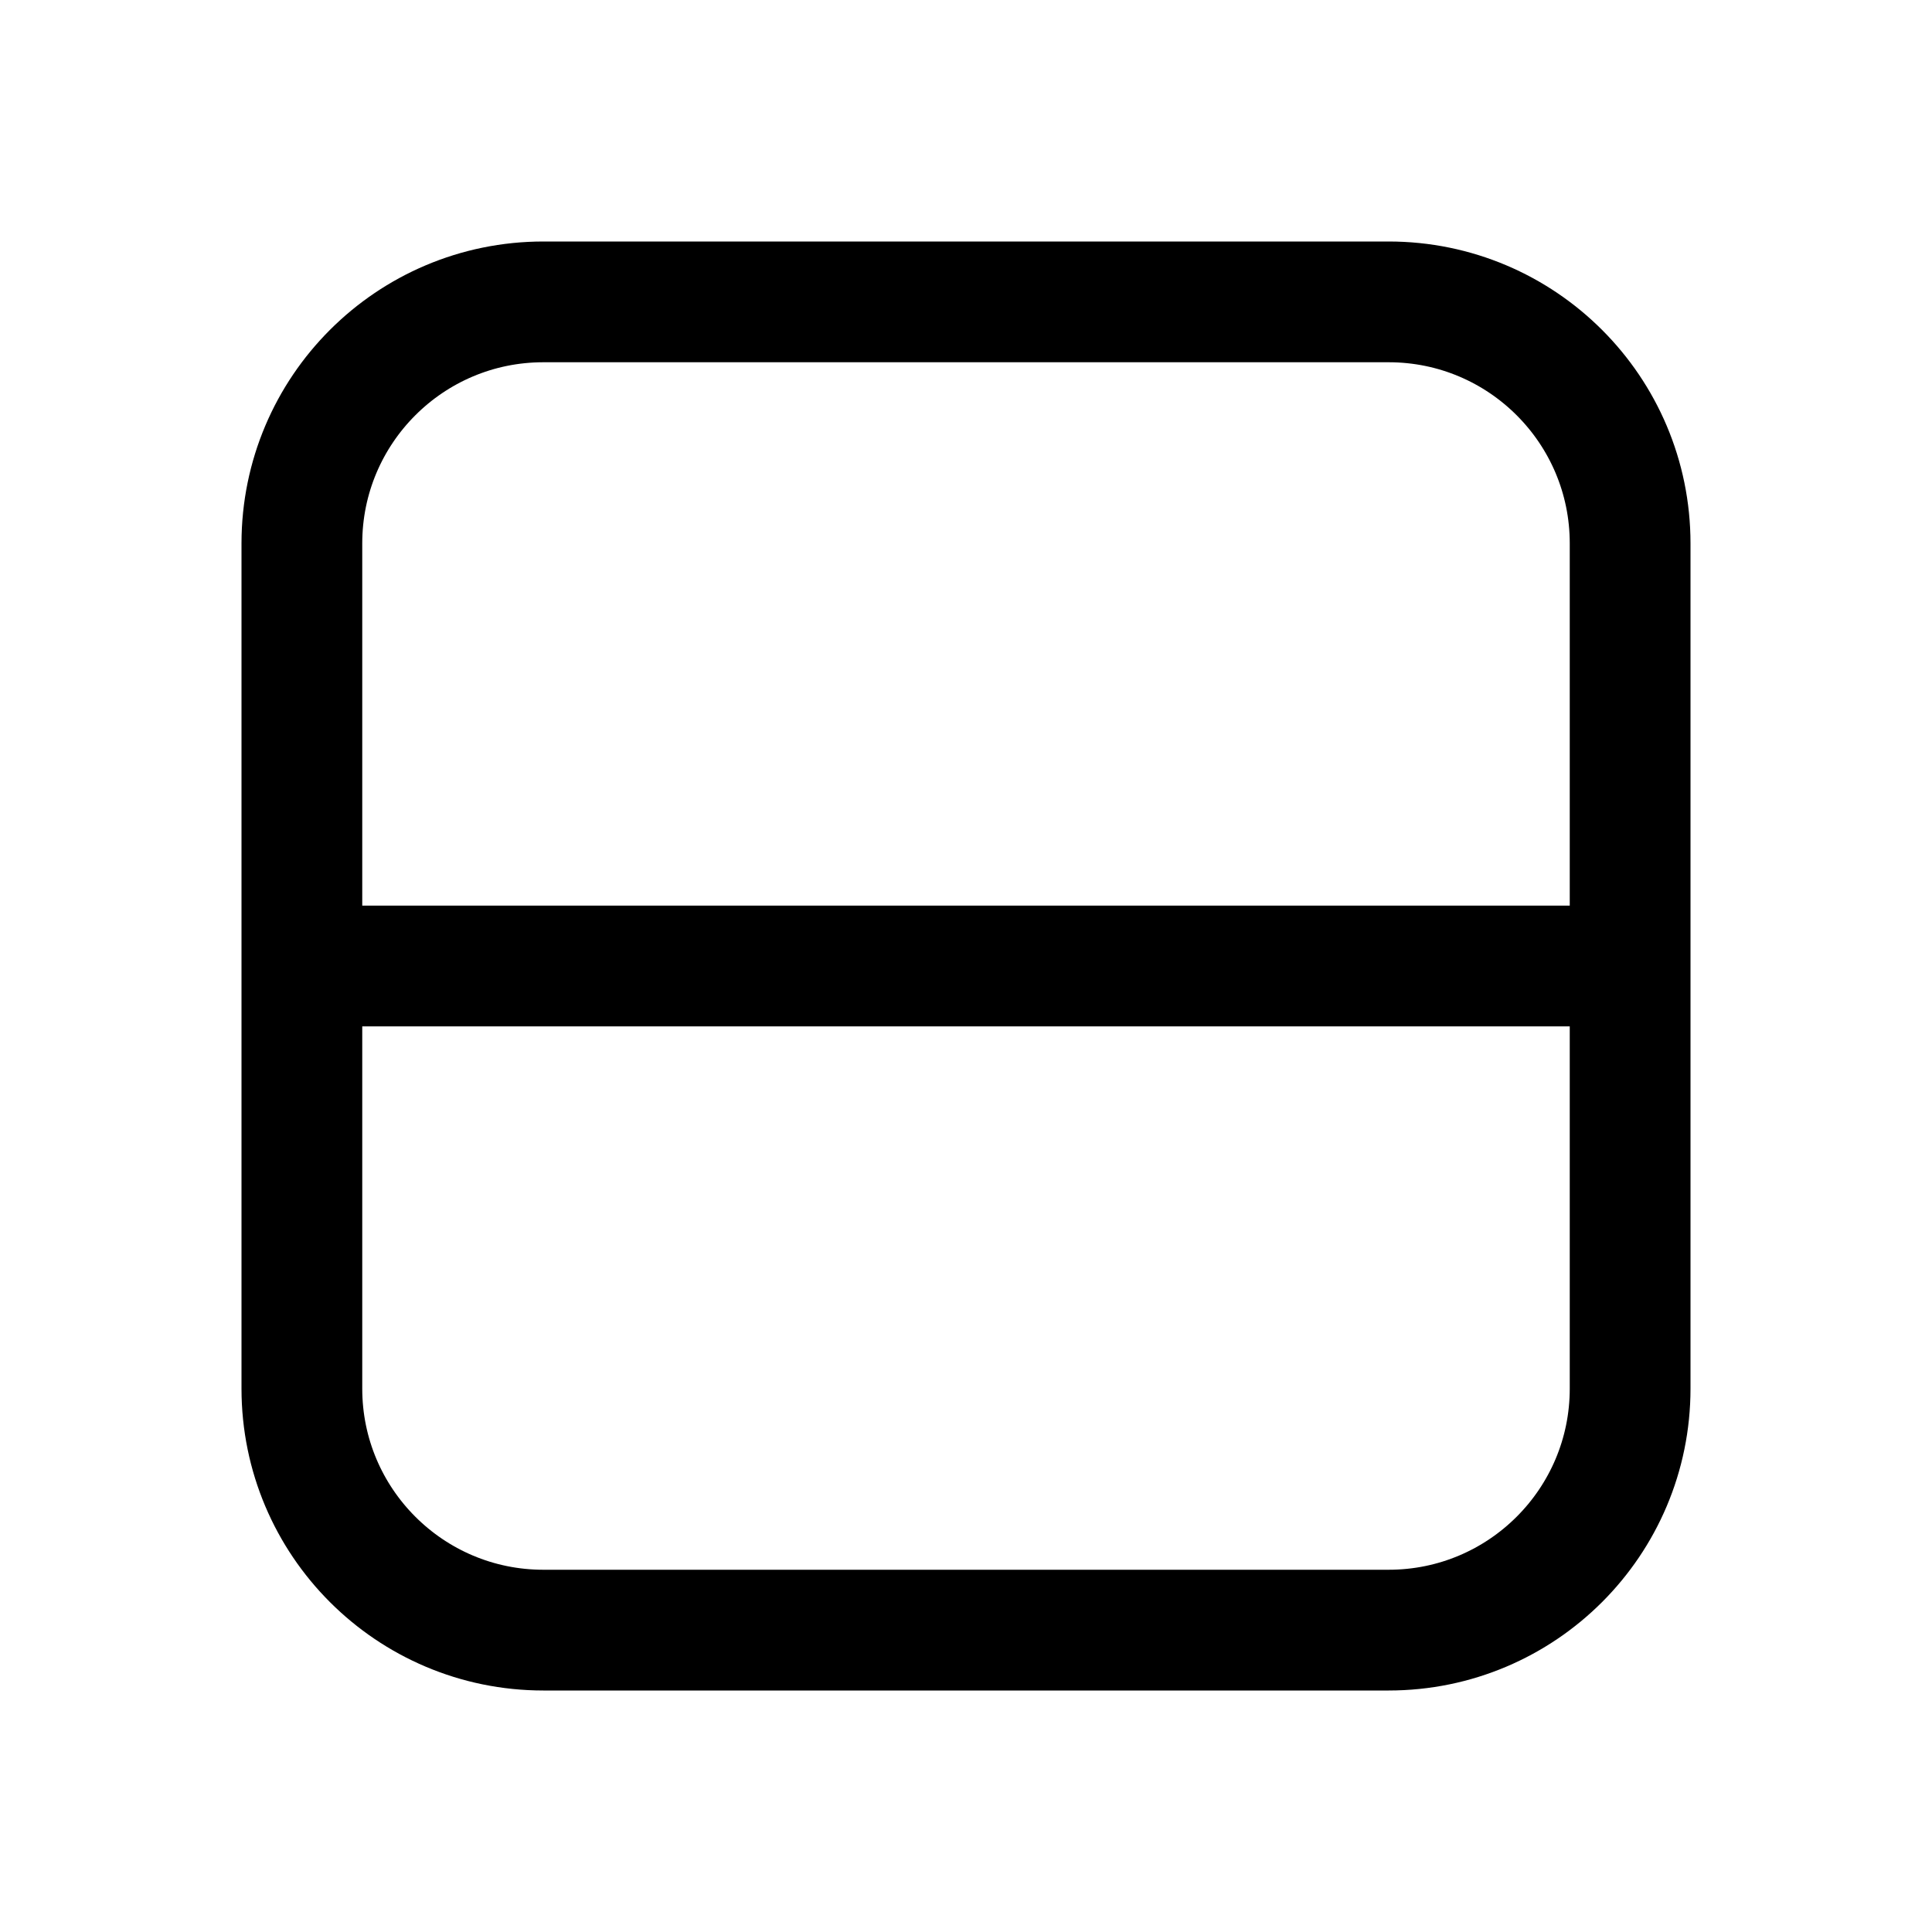
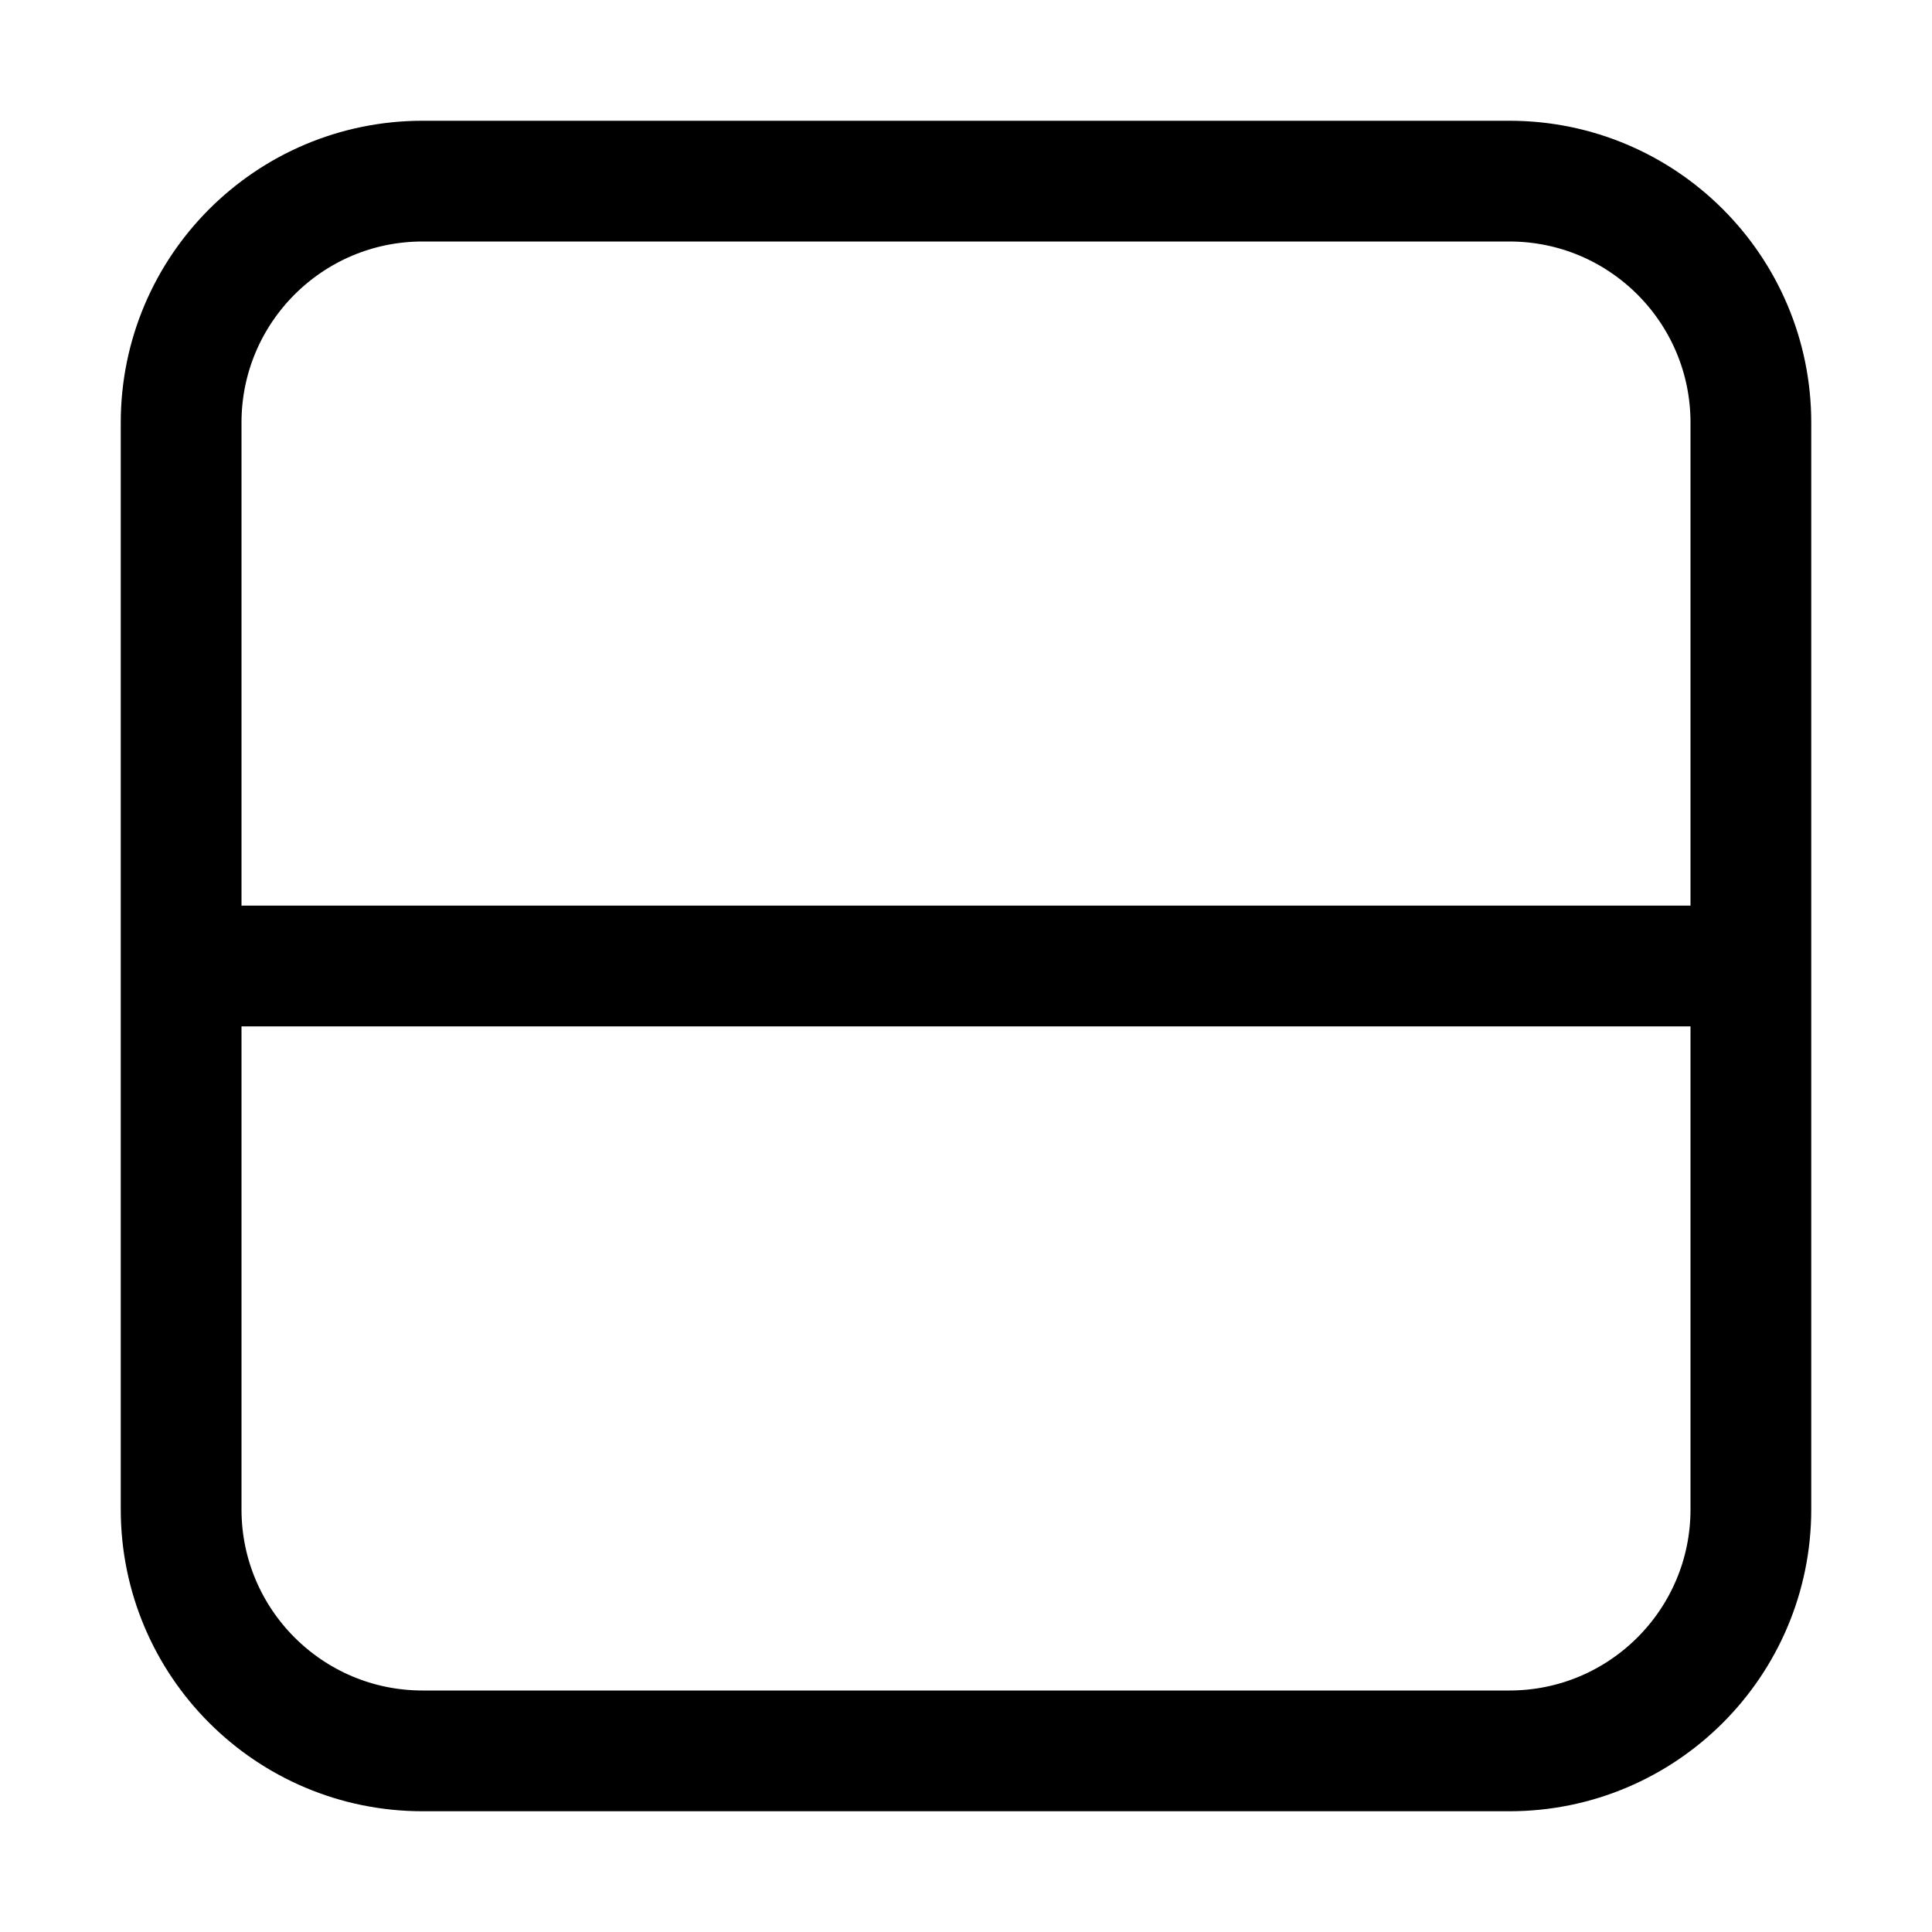
<svg xmlns="http://www.w3.org/2000/svg" fill="none" viewBox="0 0 16 16">
-   <path stroke="#000" stroke-linecap="round" d="M13.5 8h-11m0 0v3.5a2 2 0 0 0 2 2h7a2 2 0 0 0 2-2v-7a2 2 0 0 0-2-2h-7a2 2 0 0 0-2 2z" />
+   <path stroke="#000" stroke-linecap="round" d="M14.5 8h-13m0 0v4.5a2 2 0 0 0 2 2h9a2 2 0 0 0 2-2v-9a2 2 0 0 0-2-2h-9a2 2 0 0 0-2 2z" />
</svg>
